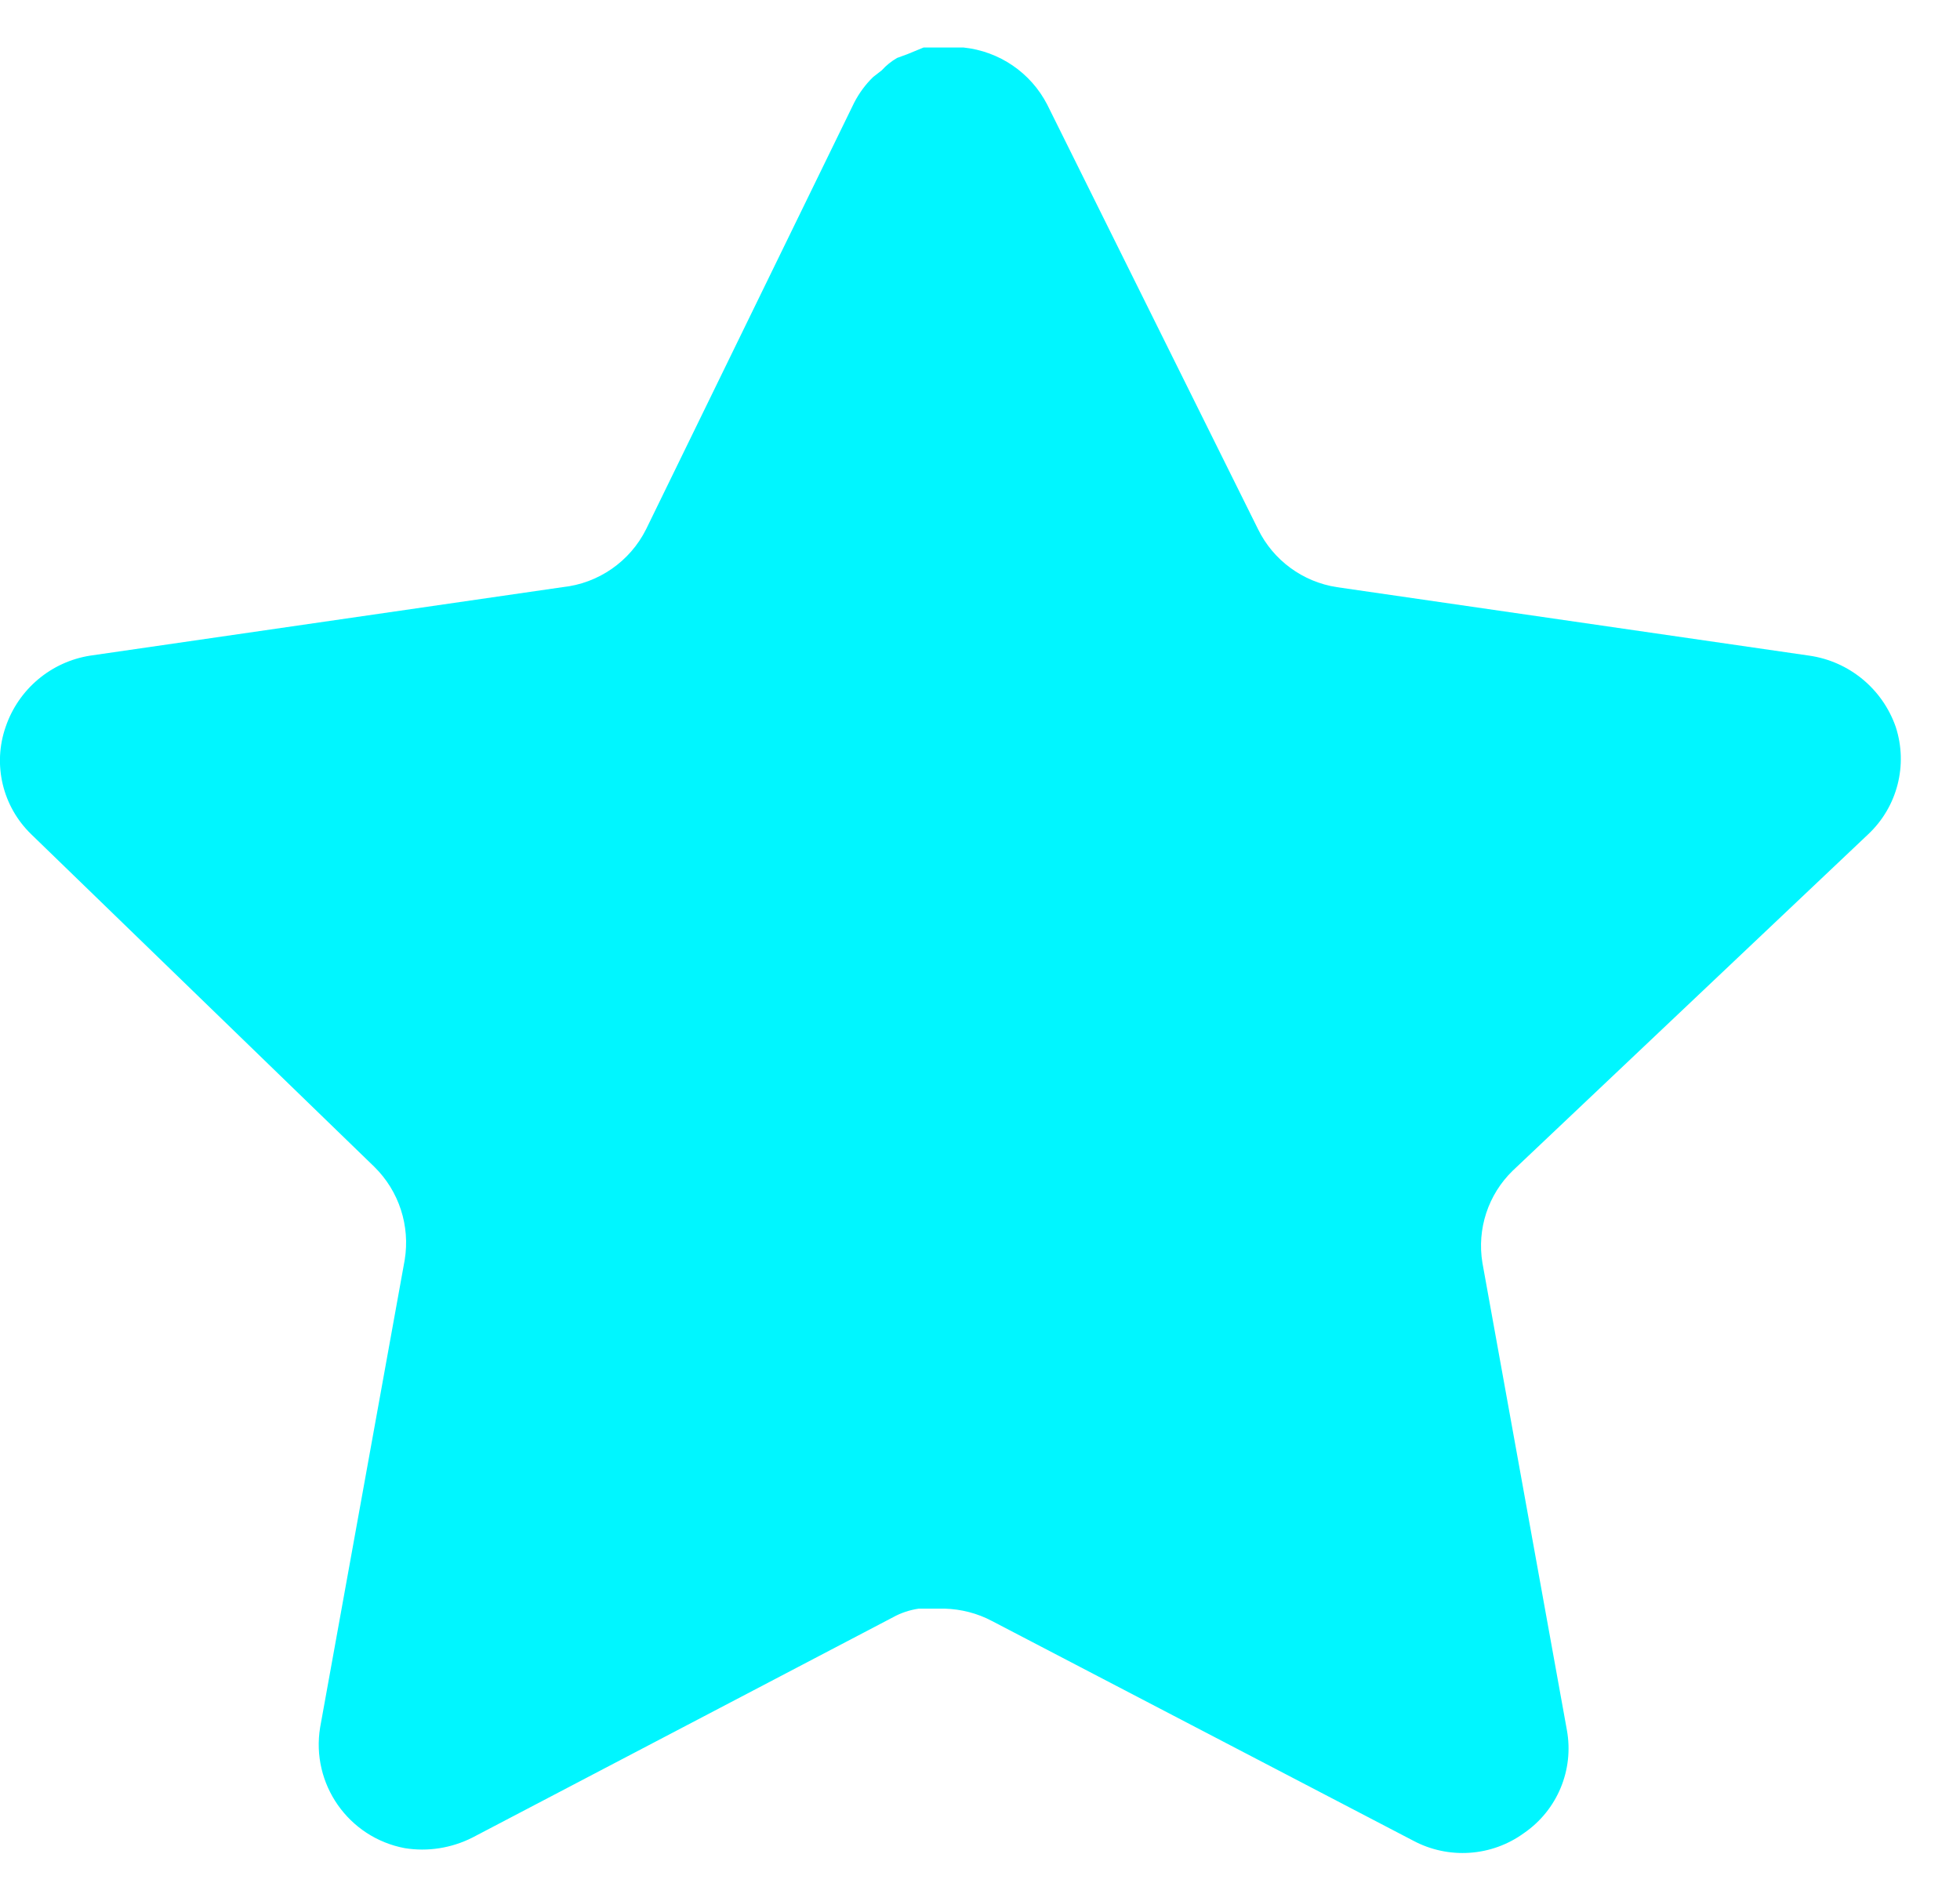
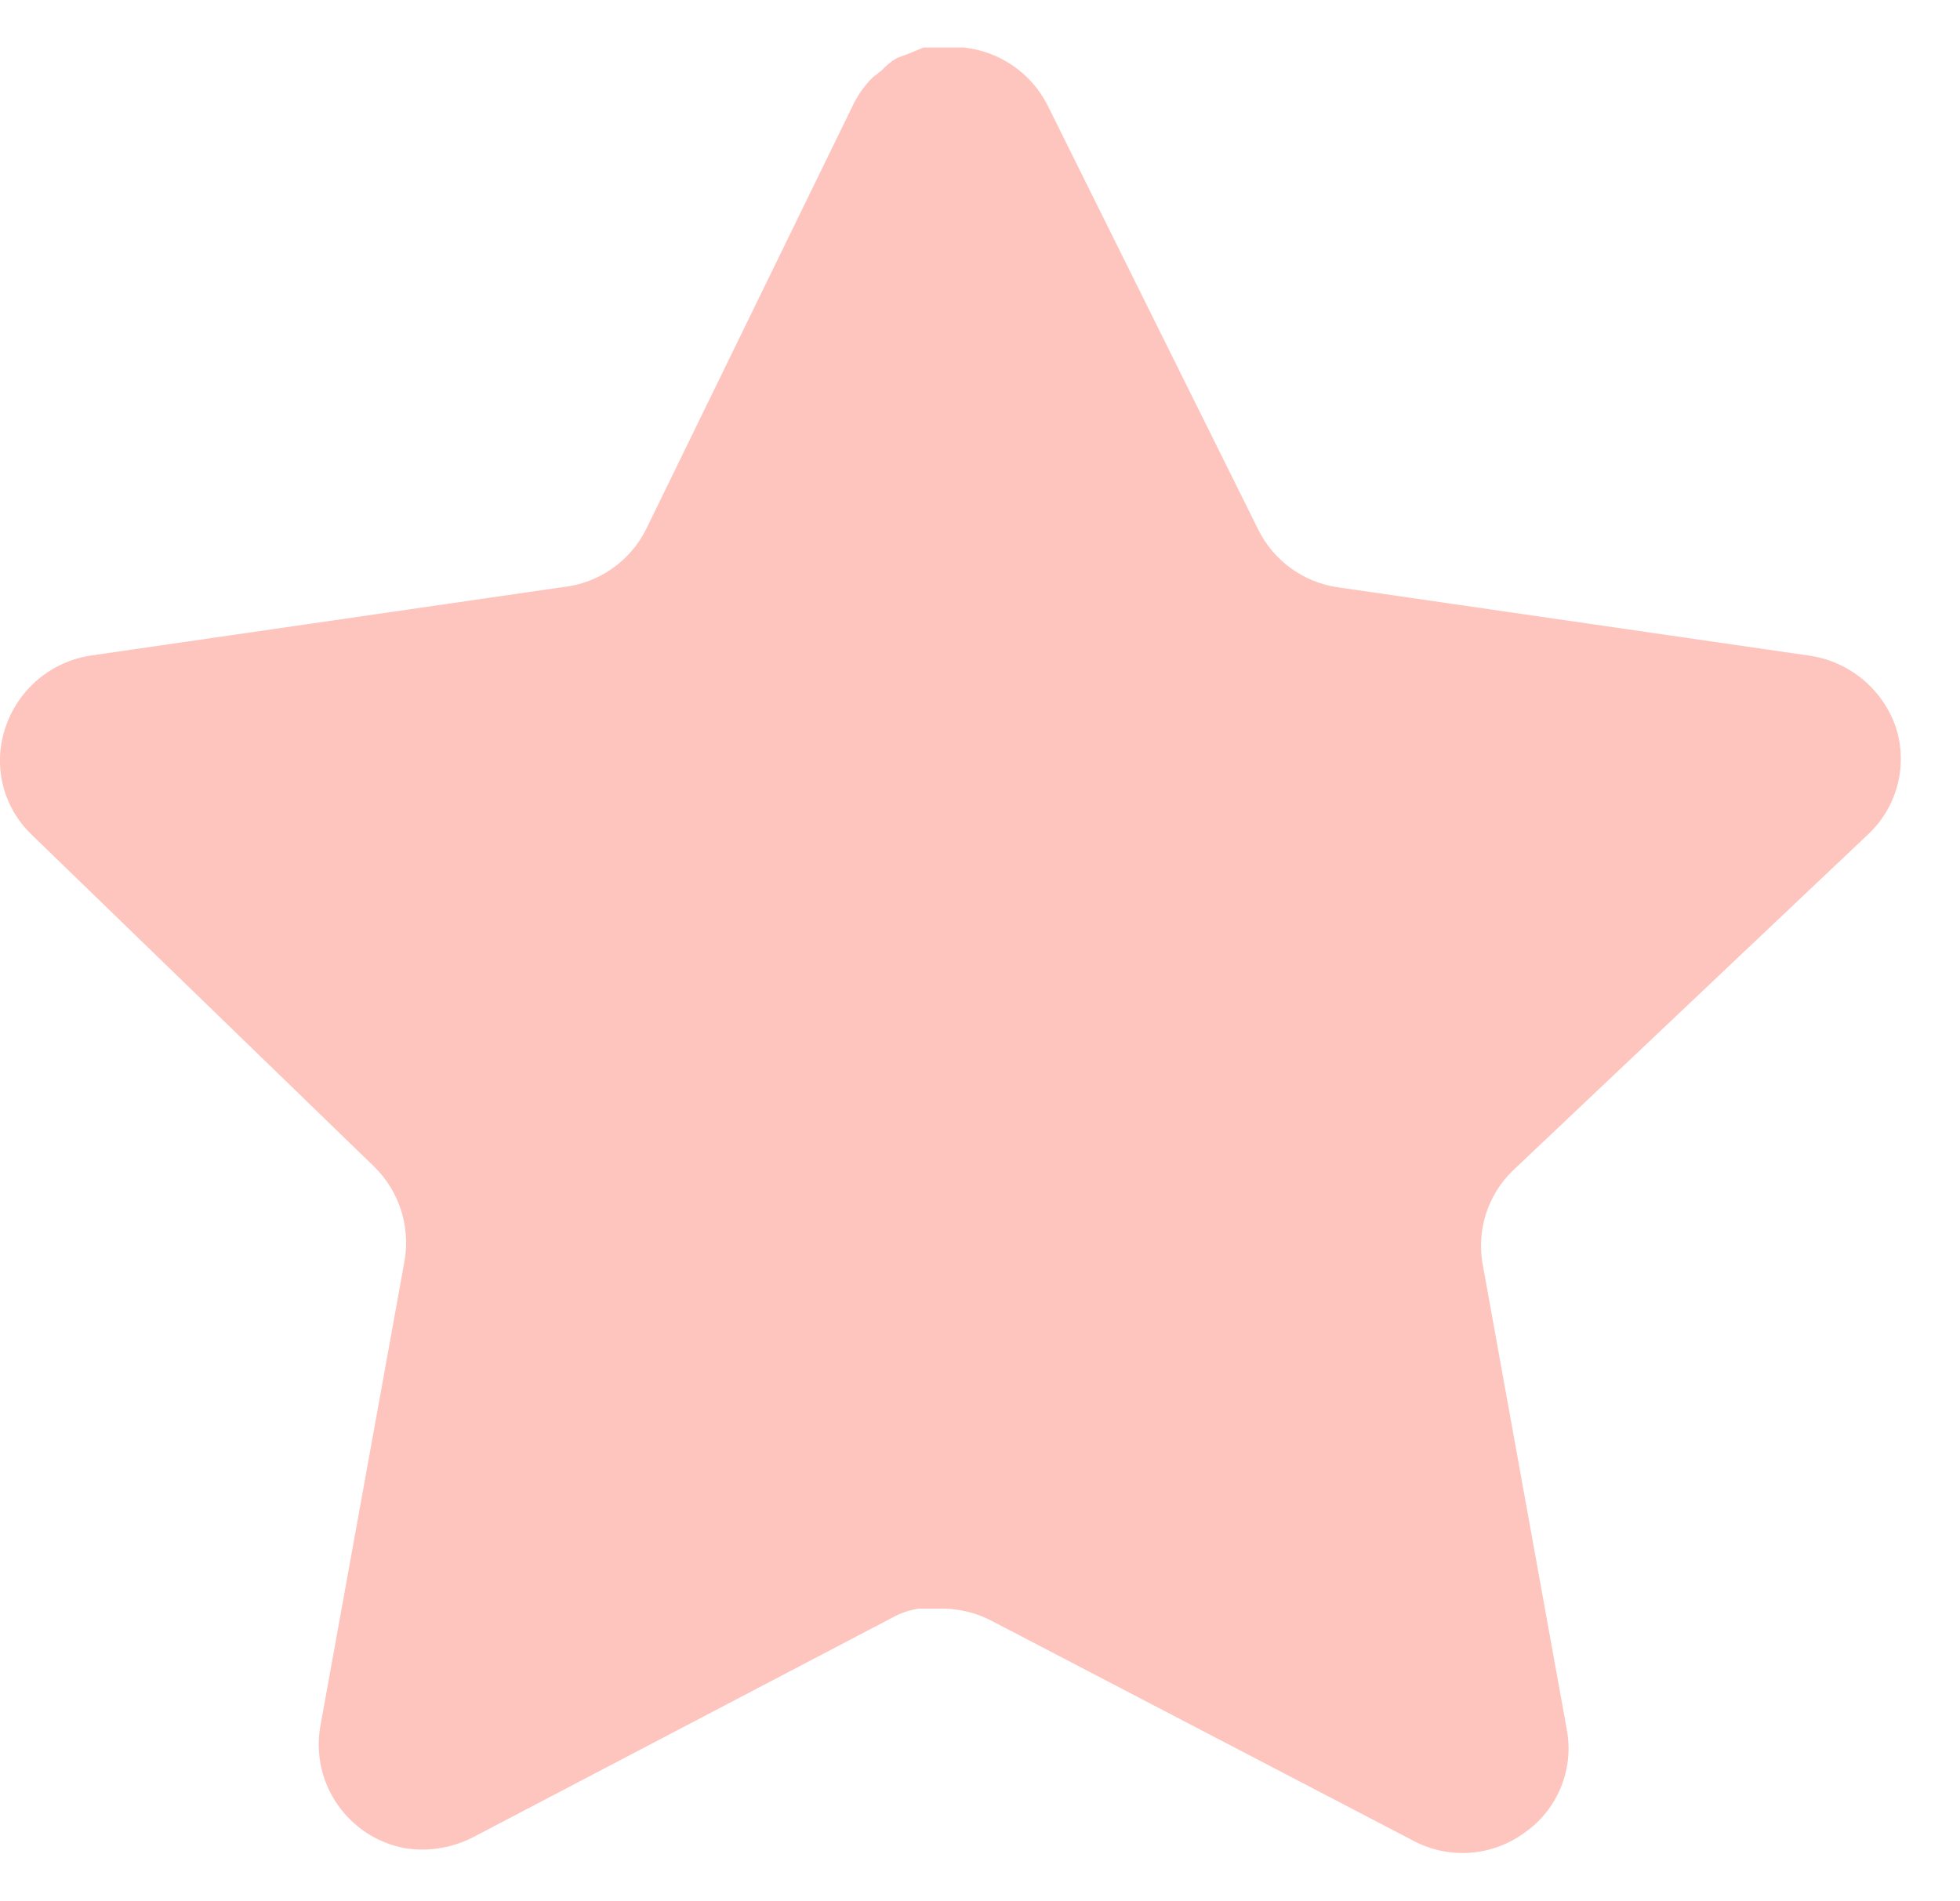
<svg xmlns="http://www.w3.org/2000/svg" width="33" height="32" viewBox="0 0 33 32" fill="none">
-   <path d="M25.47 19.712C25.055 20.114 24.865 20.695 24.959 21.264L26.382 29.136C26.502 29.803 26.22 30.479 25.662 30.864C25.114 31.264 24.386 31.312 23.79 30.992L16.703 27.296C16.457 27.165 16.183 27.095 15.903 27.087H15.47C15.319 27.109 15.172 27.157 15.038 27.231L7.95 30.944C7.599 31.12 7.202 31.183 6.814 31.12C5.866 30.941 5.234 30.039 5.39 29.087L6.814 21.215C6.908 20.64 6.718 20.056 6.303 19.648L0.526 14.048C0.042 13.579 -0.126 12.875 0.095 12.24C0.31 11.607 0.857 11.144 1.518 11.04L9.47 9.887C10.074 9.824 10.606 9.456 10.878 8.912L14.382 1.728C14.465 1.568 14.572 1.421 14.702 1.296L14.846 1.184C14.921 1.101 15.007 1.032 15.103 0.976L15.278 0.912L15.55 0.8H16.223C16.825 0.863 17.354 1.223 17.631 1.76L21.182 8.912C21.438 9.435 21.935 9.799 22.51 9.887L30.462 11.04C31.134 11.136 31.695 11.6 31.918 12.24C32.127 12.882 31.946 13.586 31.454 14.048L25.47 19.712Z" fill="#00F6FF" />
+   <path d="M25.47 19.712C25.055 20.114 24.865 20.695 24.959 21.264L26.382 29.136C26.502 29.803 26.22 30.479 25.662 30.864C25.114 31.264 24.386 31.312 23.79 30.992L16.703 27.296C16.457 27.165 16.183 27.095 15.903 27.087H15.47C15.319 27.109 15.172 27.157 15.038 27.231L7.95 30.944C7.599 31.12 7.202 31.183 6.814 31.12C5.866 30.941 5.234 30.039 5.39 29.087L6.814 21.215C6.908 20.64 6.718 20.056 6.303 19.648L0.526 14.048C0.042 13.579 -0.126 12.875 0.095 12.24C0.31 11.607 0.857 11.144 1.518 11.04L9.47 9.887C10.074 9.824 10.606 9.456 10.878 8.912L14.382 1.728C14.465 1.568 14.572 1.421 14.702 1.296L14.846 1.184C14.921 1.101 15.007 1.032 15.103 0.976L15.278 0.912L15.55 0.8H16.223C16.825 0.863 17.354 1.223 17.631 1.76L21.182 8.912C21.438 9.435 21.935 9.799 22.51 9.887L30.462 11.04C31.134 11.136 31.695 11.6 31.918 12.24C32.127 12.882 31.946 13.586 31.454 14.048L25.47 19.712Z" fill="#FEC5BE" />
</svg>
